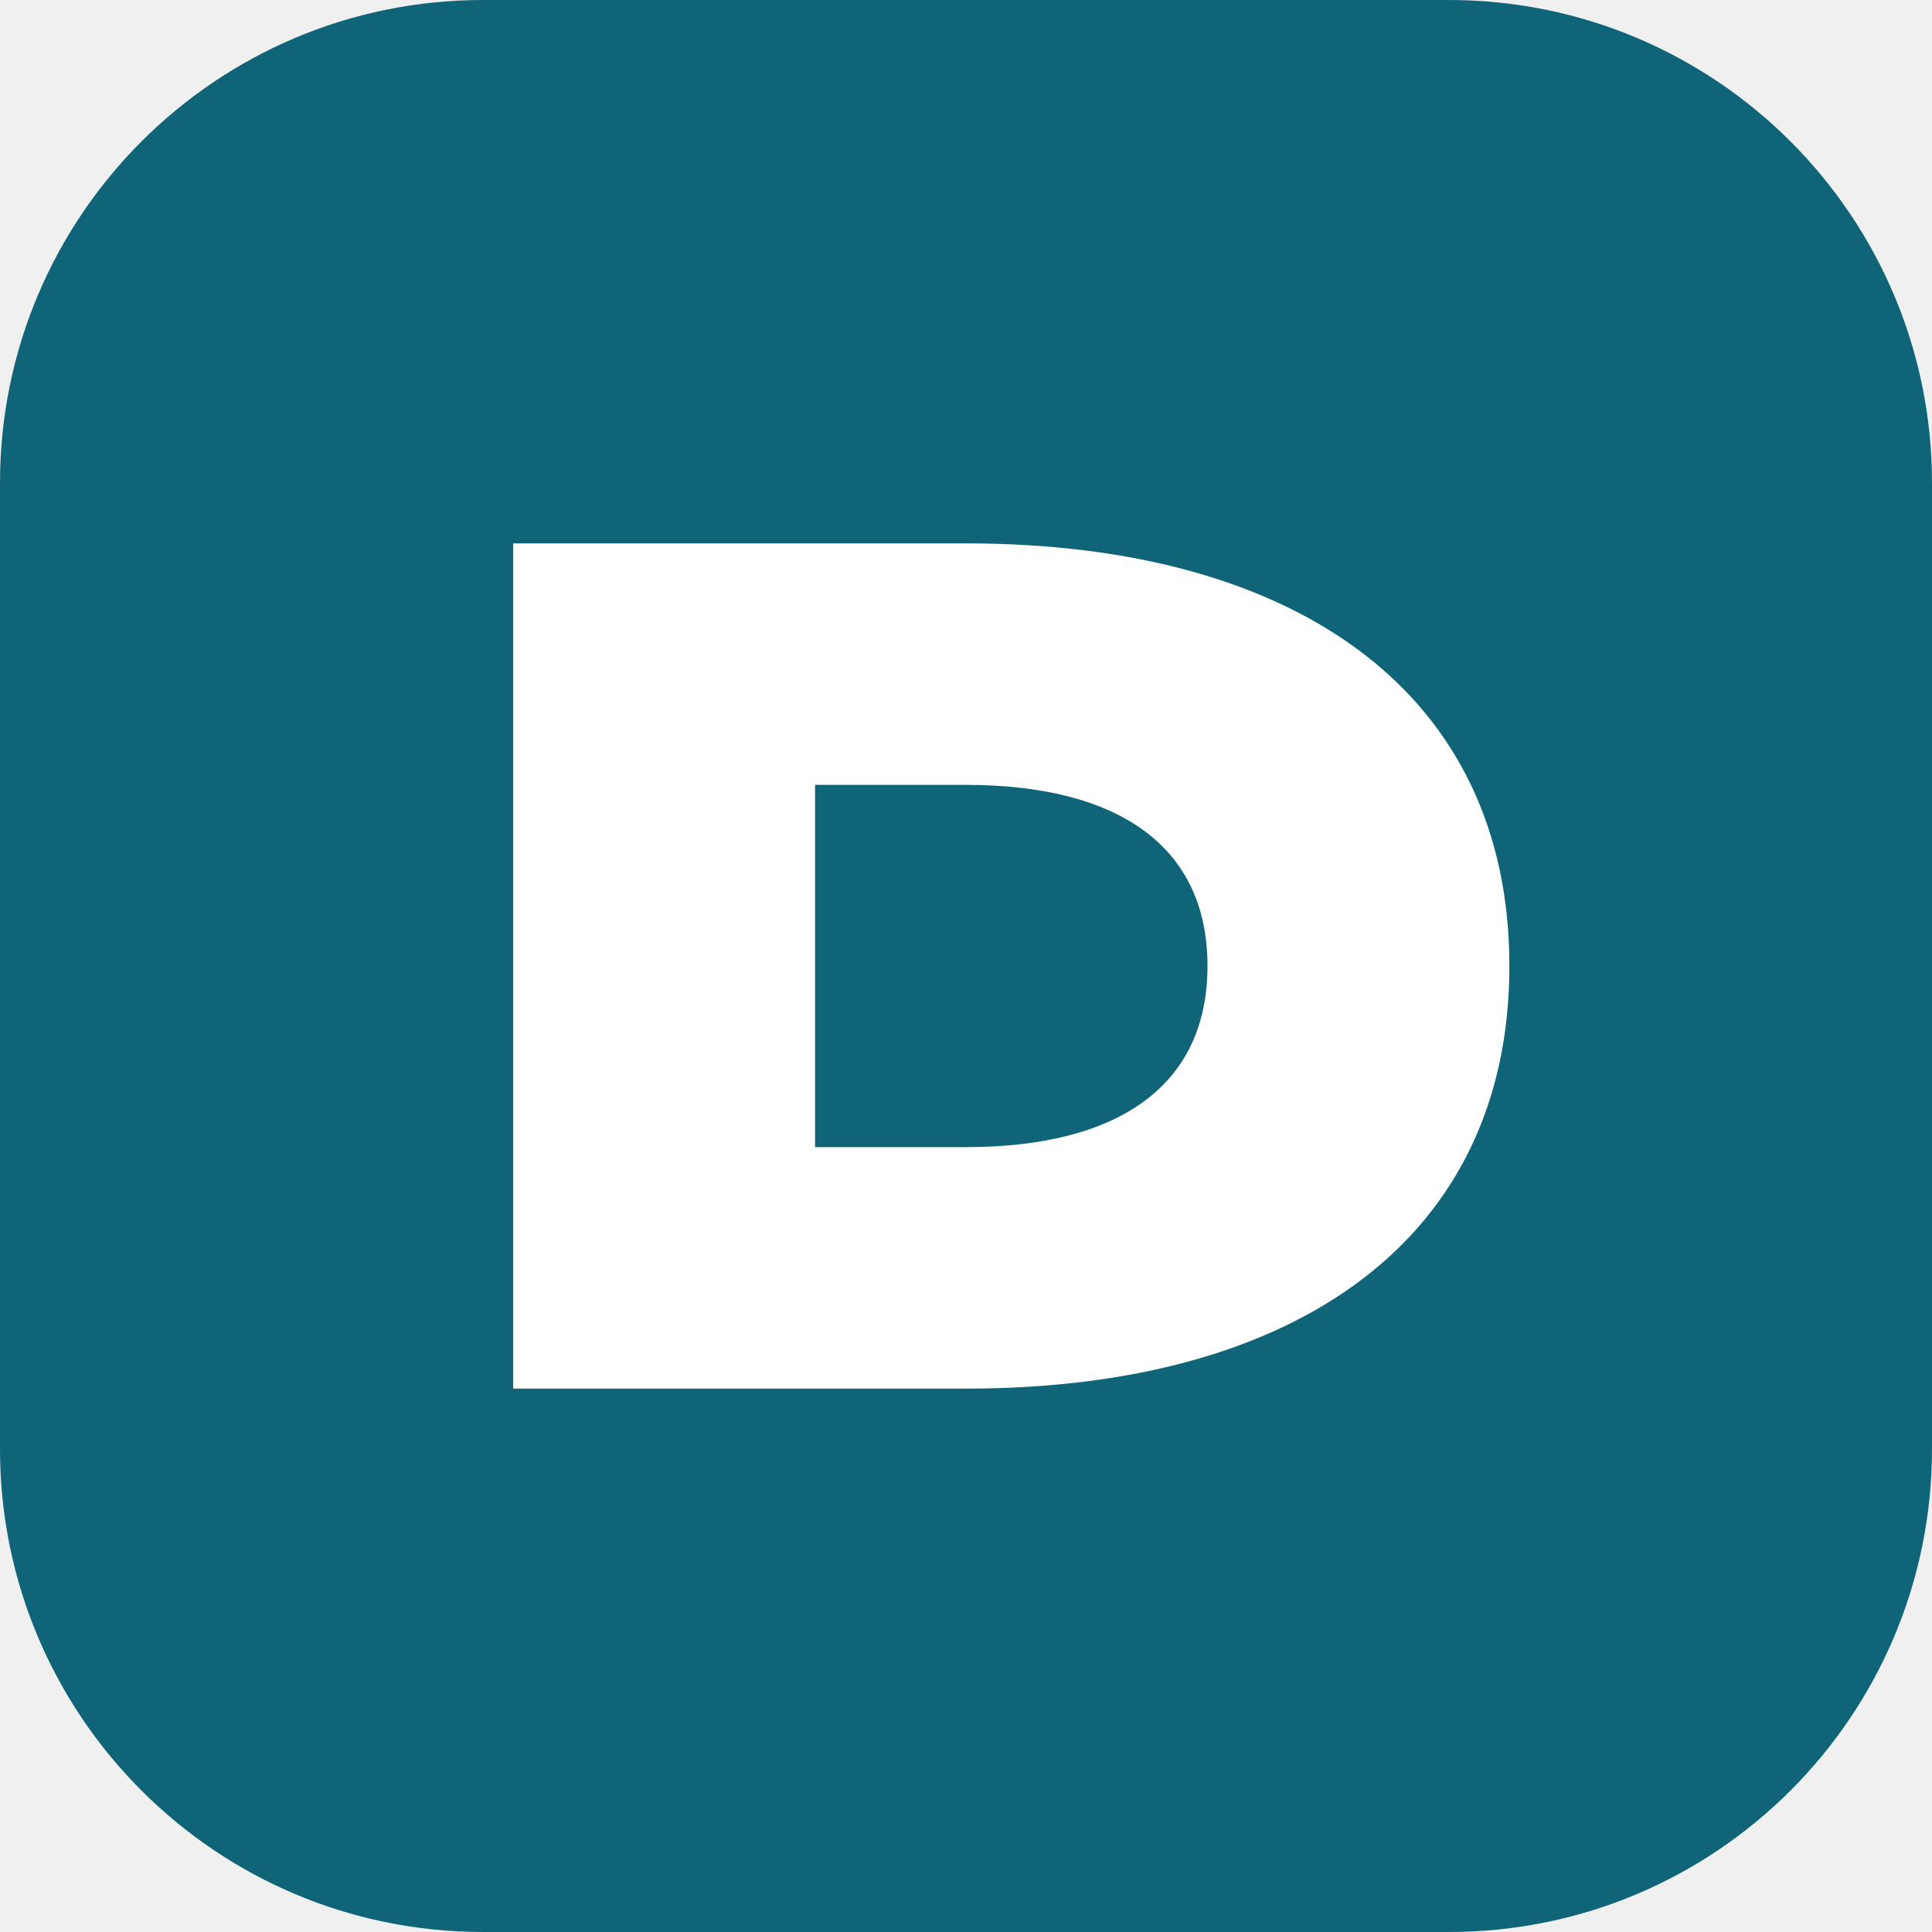
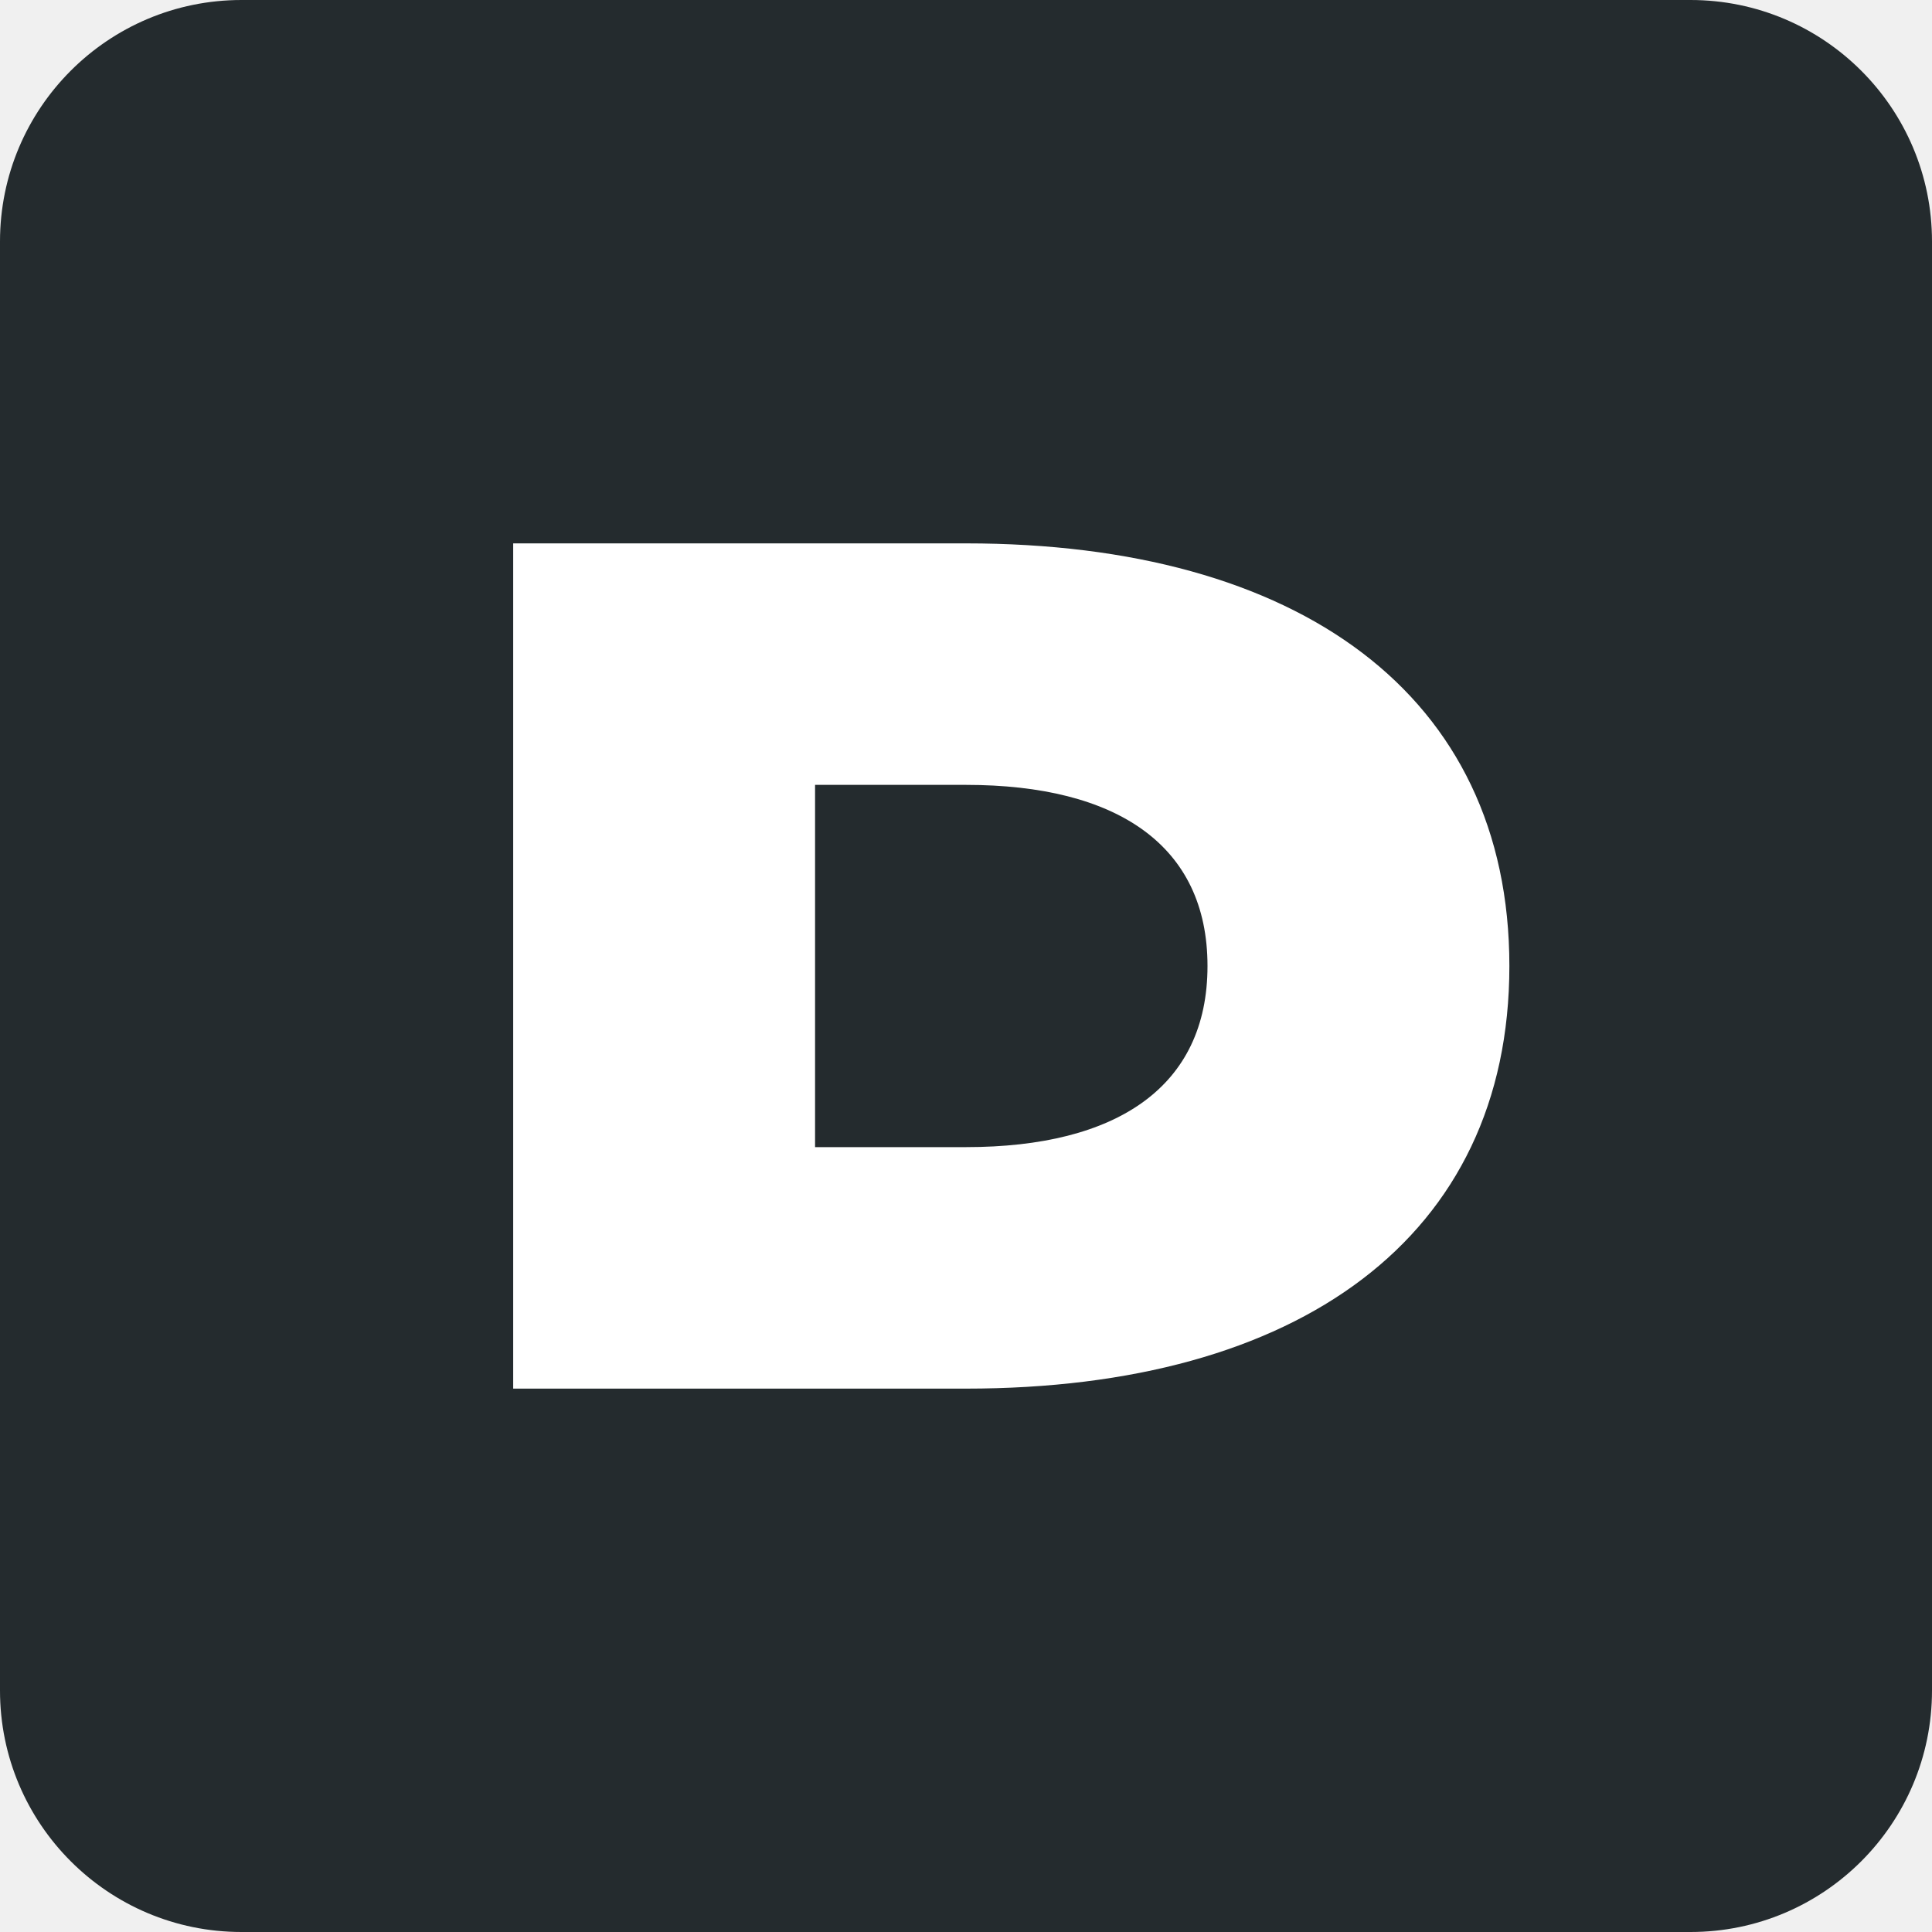
<svg xmlns="http://www.w3.org/2000/svg" viewBox="0 0 64 64">
-   <rect width="64" height="64" rx="16" fill="#0f6577" />
+   <rect width="64" height="64" rx="8" fill="#242b2e" />
  <path d="M17 18h15c11 0 18 5 18 14s-7 14-18 14H17V18Zm10 8v12h5c5 0 8-2 8-6s-3-6-8-6h-5Z" fill="#fff" />
</svg>
